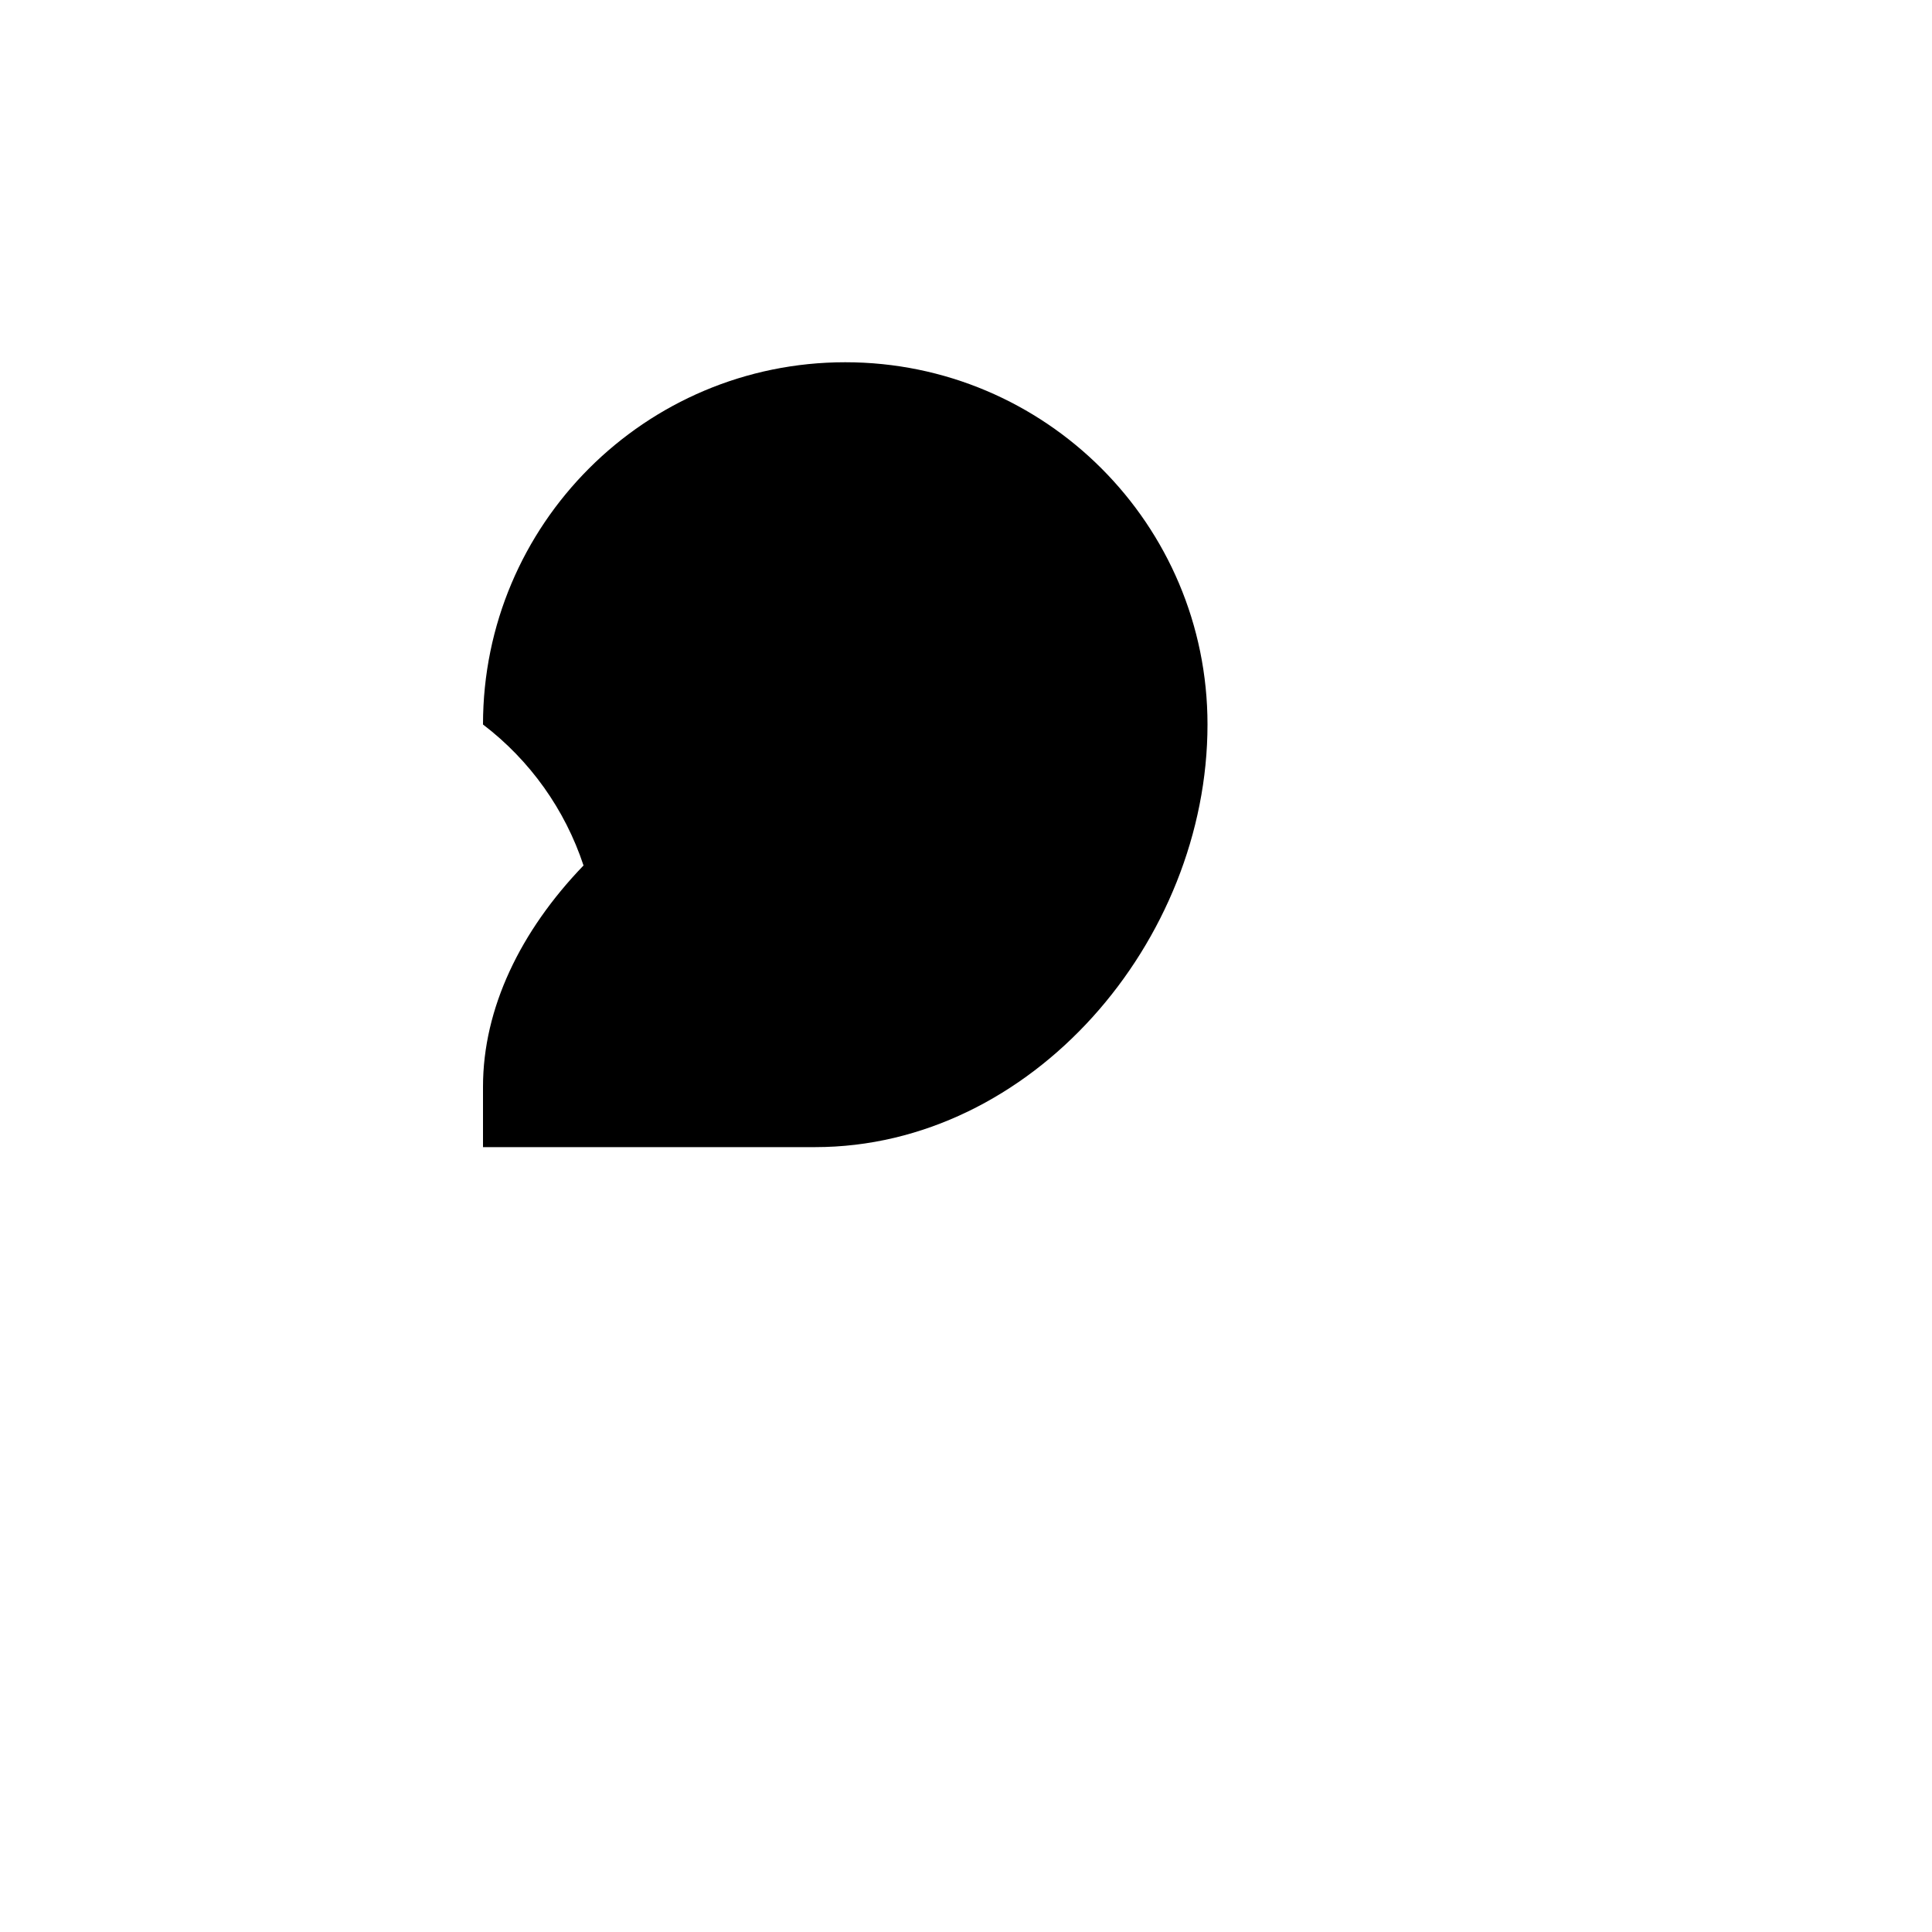
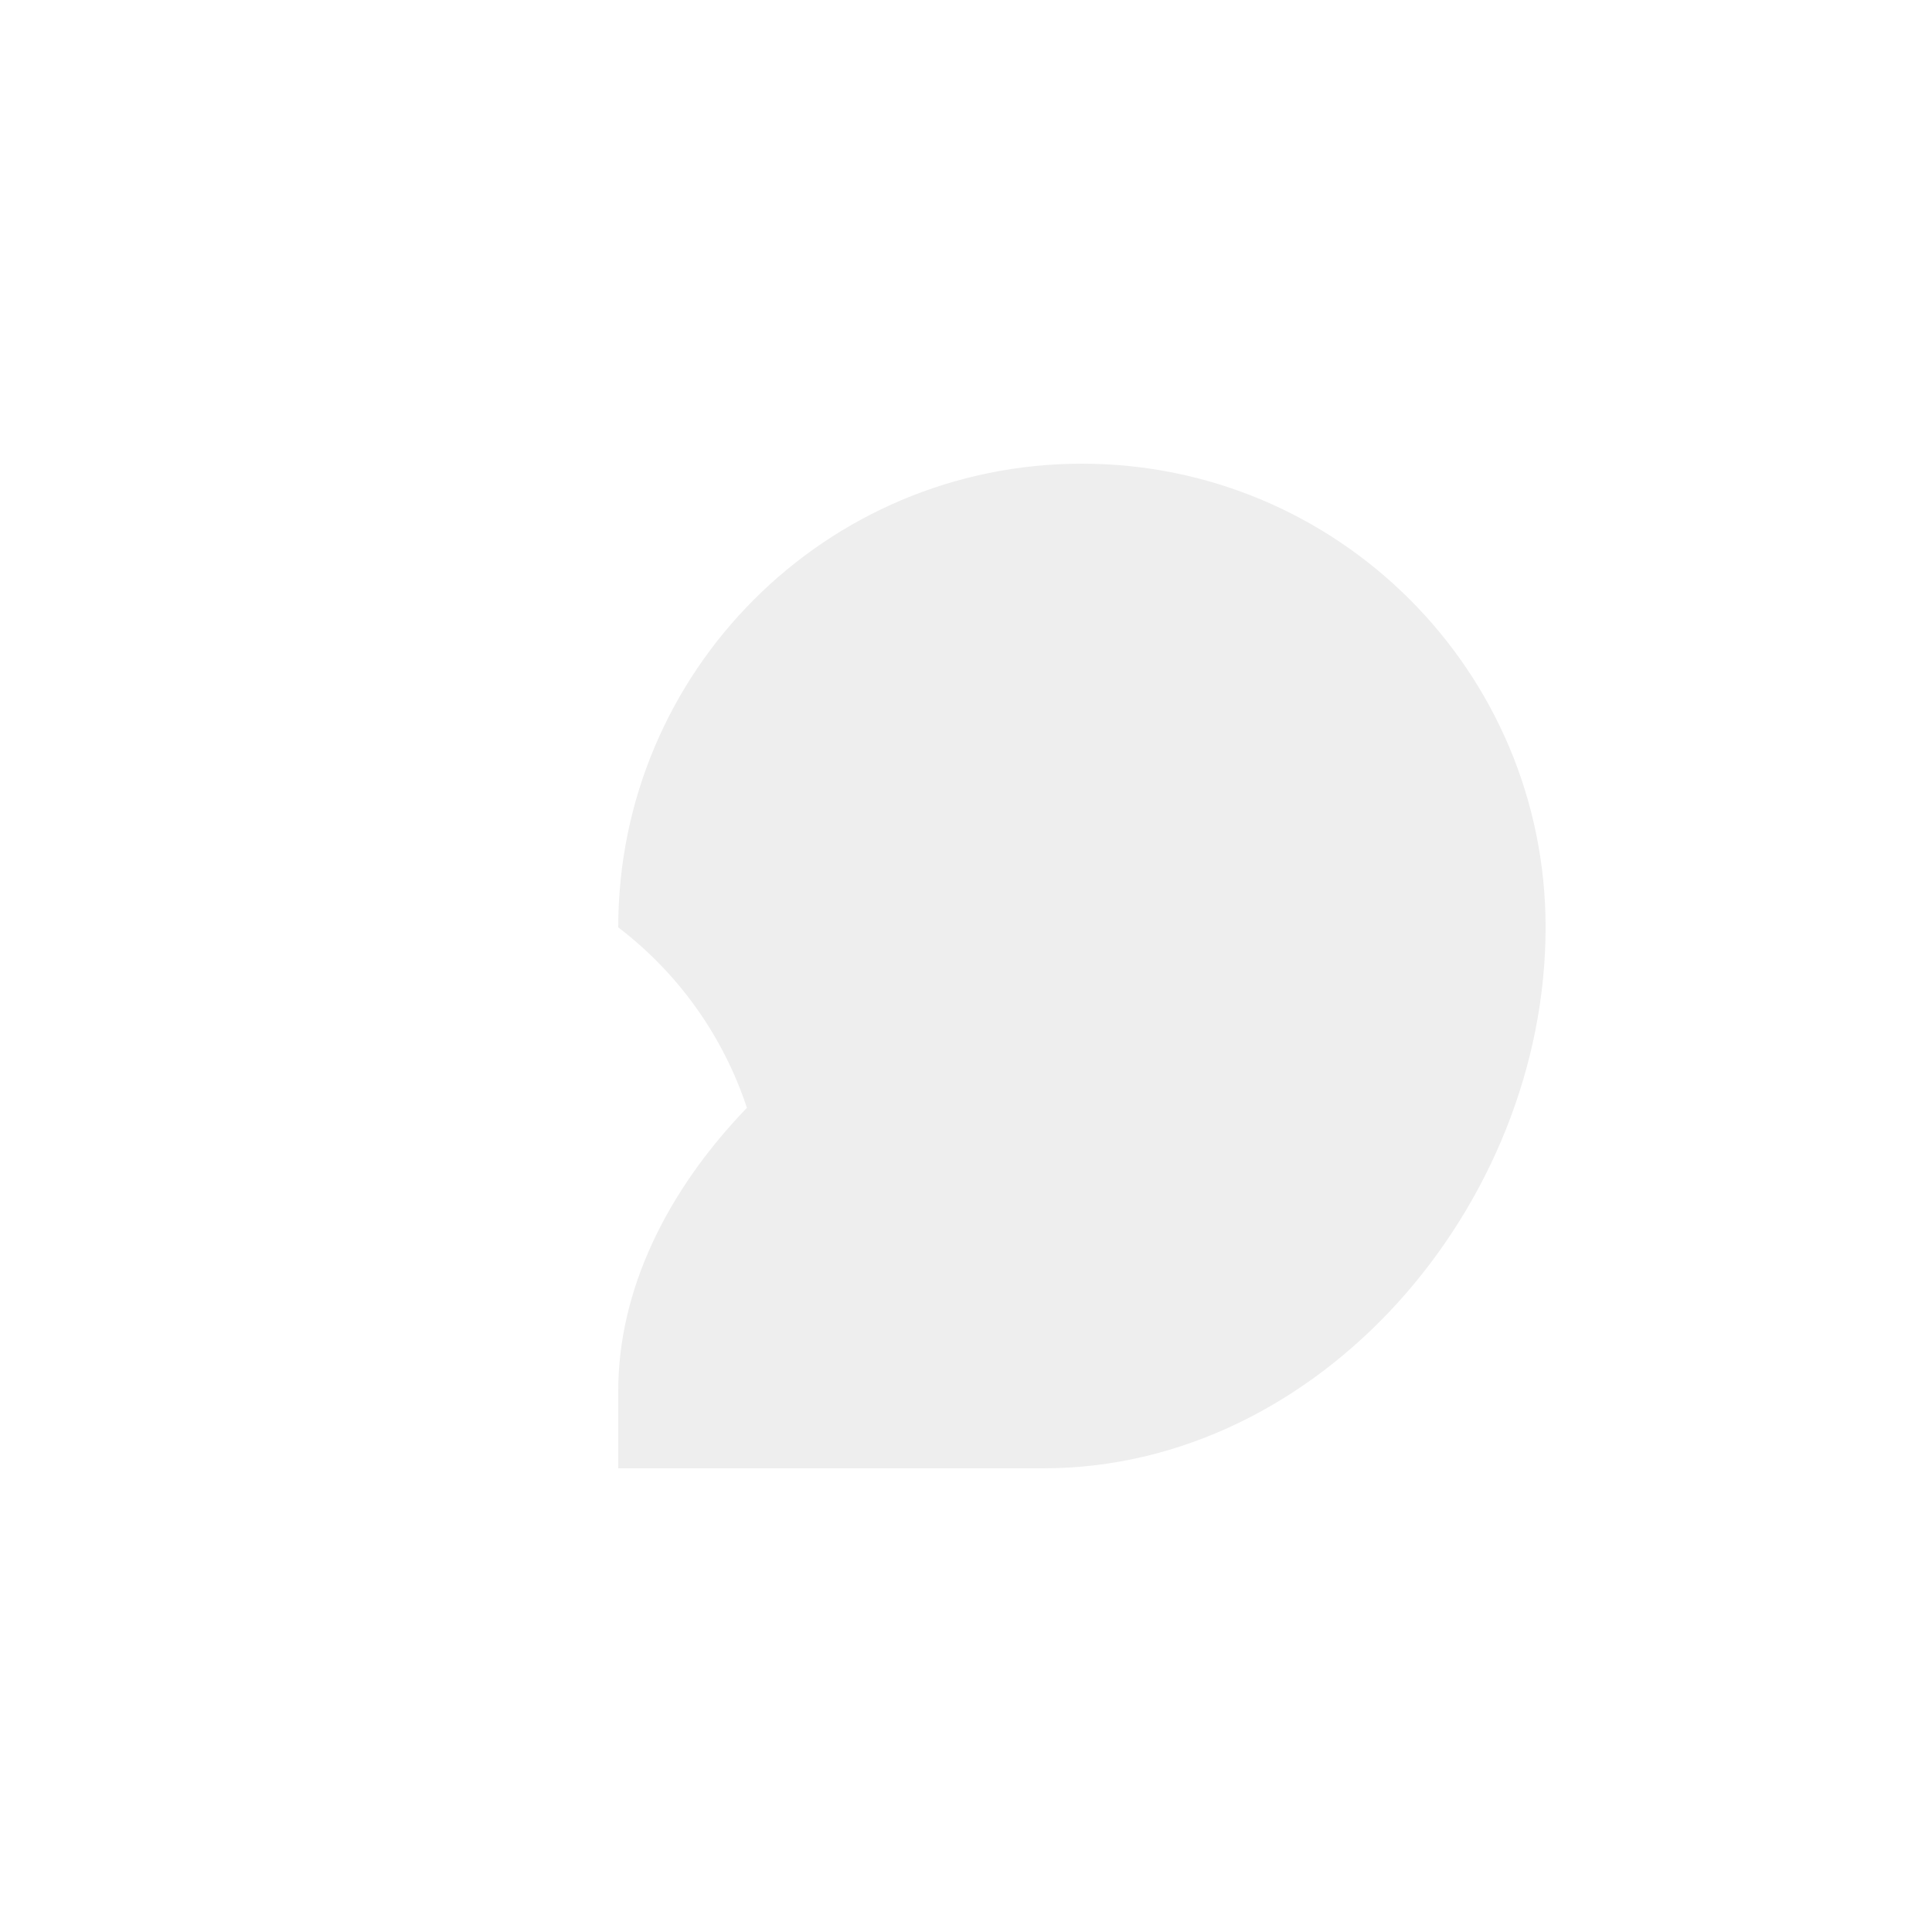
- <svg xmlns="http://www.w3.org/2000/svg" viewBox="0 0 64 64" width="64" height="64" fill="currentColor">
+ <svg xmlns="http://www.w3.org/2000/svg" viewBox="0 0 50 50" width="50" height="50" fill="#eee">
  <path d="M16 24a12 12 0 1 1 24 0c0 7.18-5.82 14-13 14H16v-2c0-2.6 1.24-5.16 3.33-7.33A9.7 9.7 0 0 0 16 24z" />
</svg>
